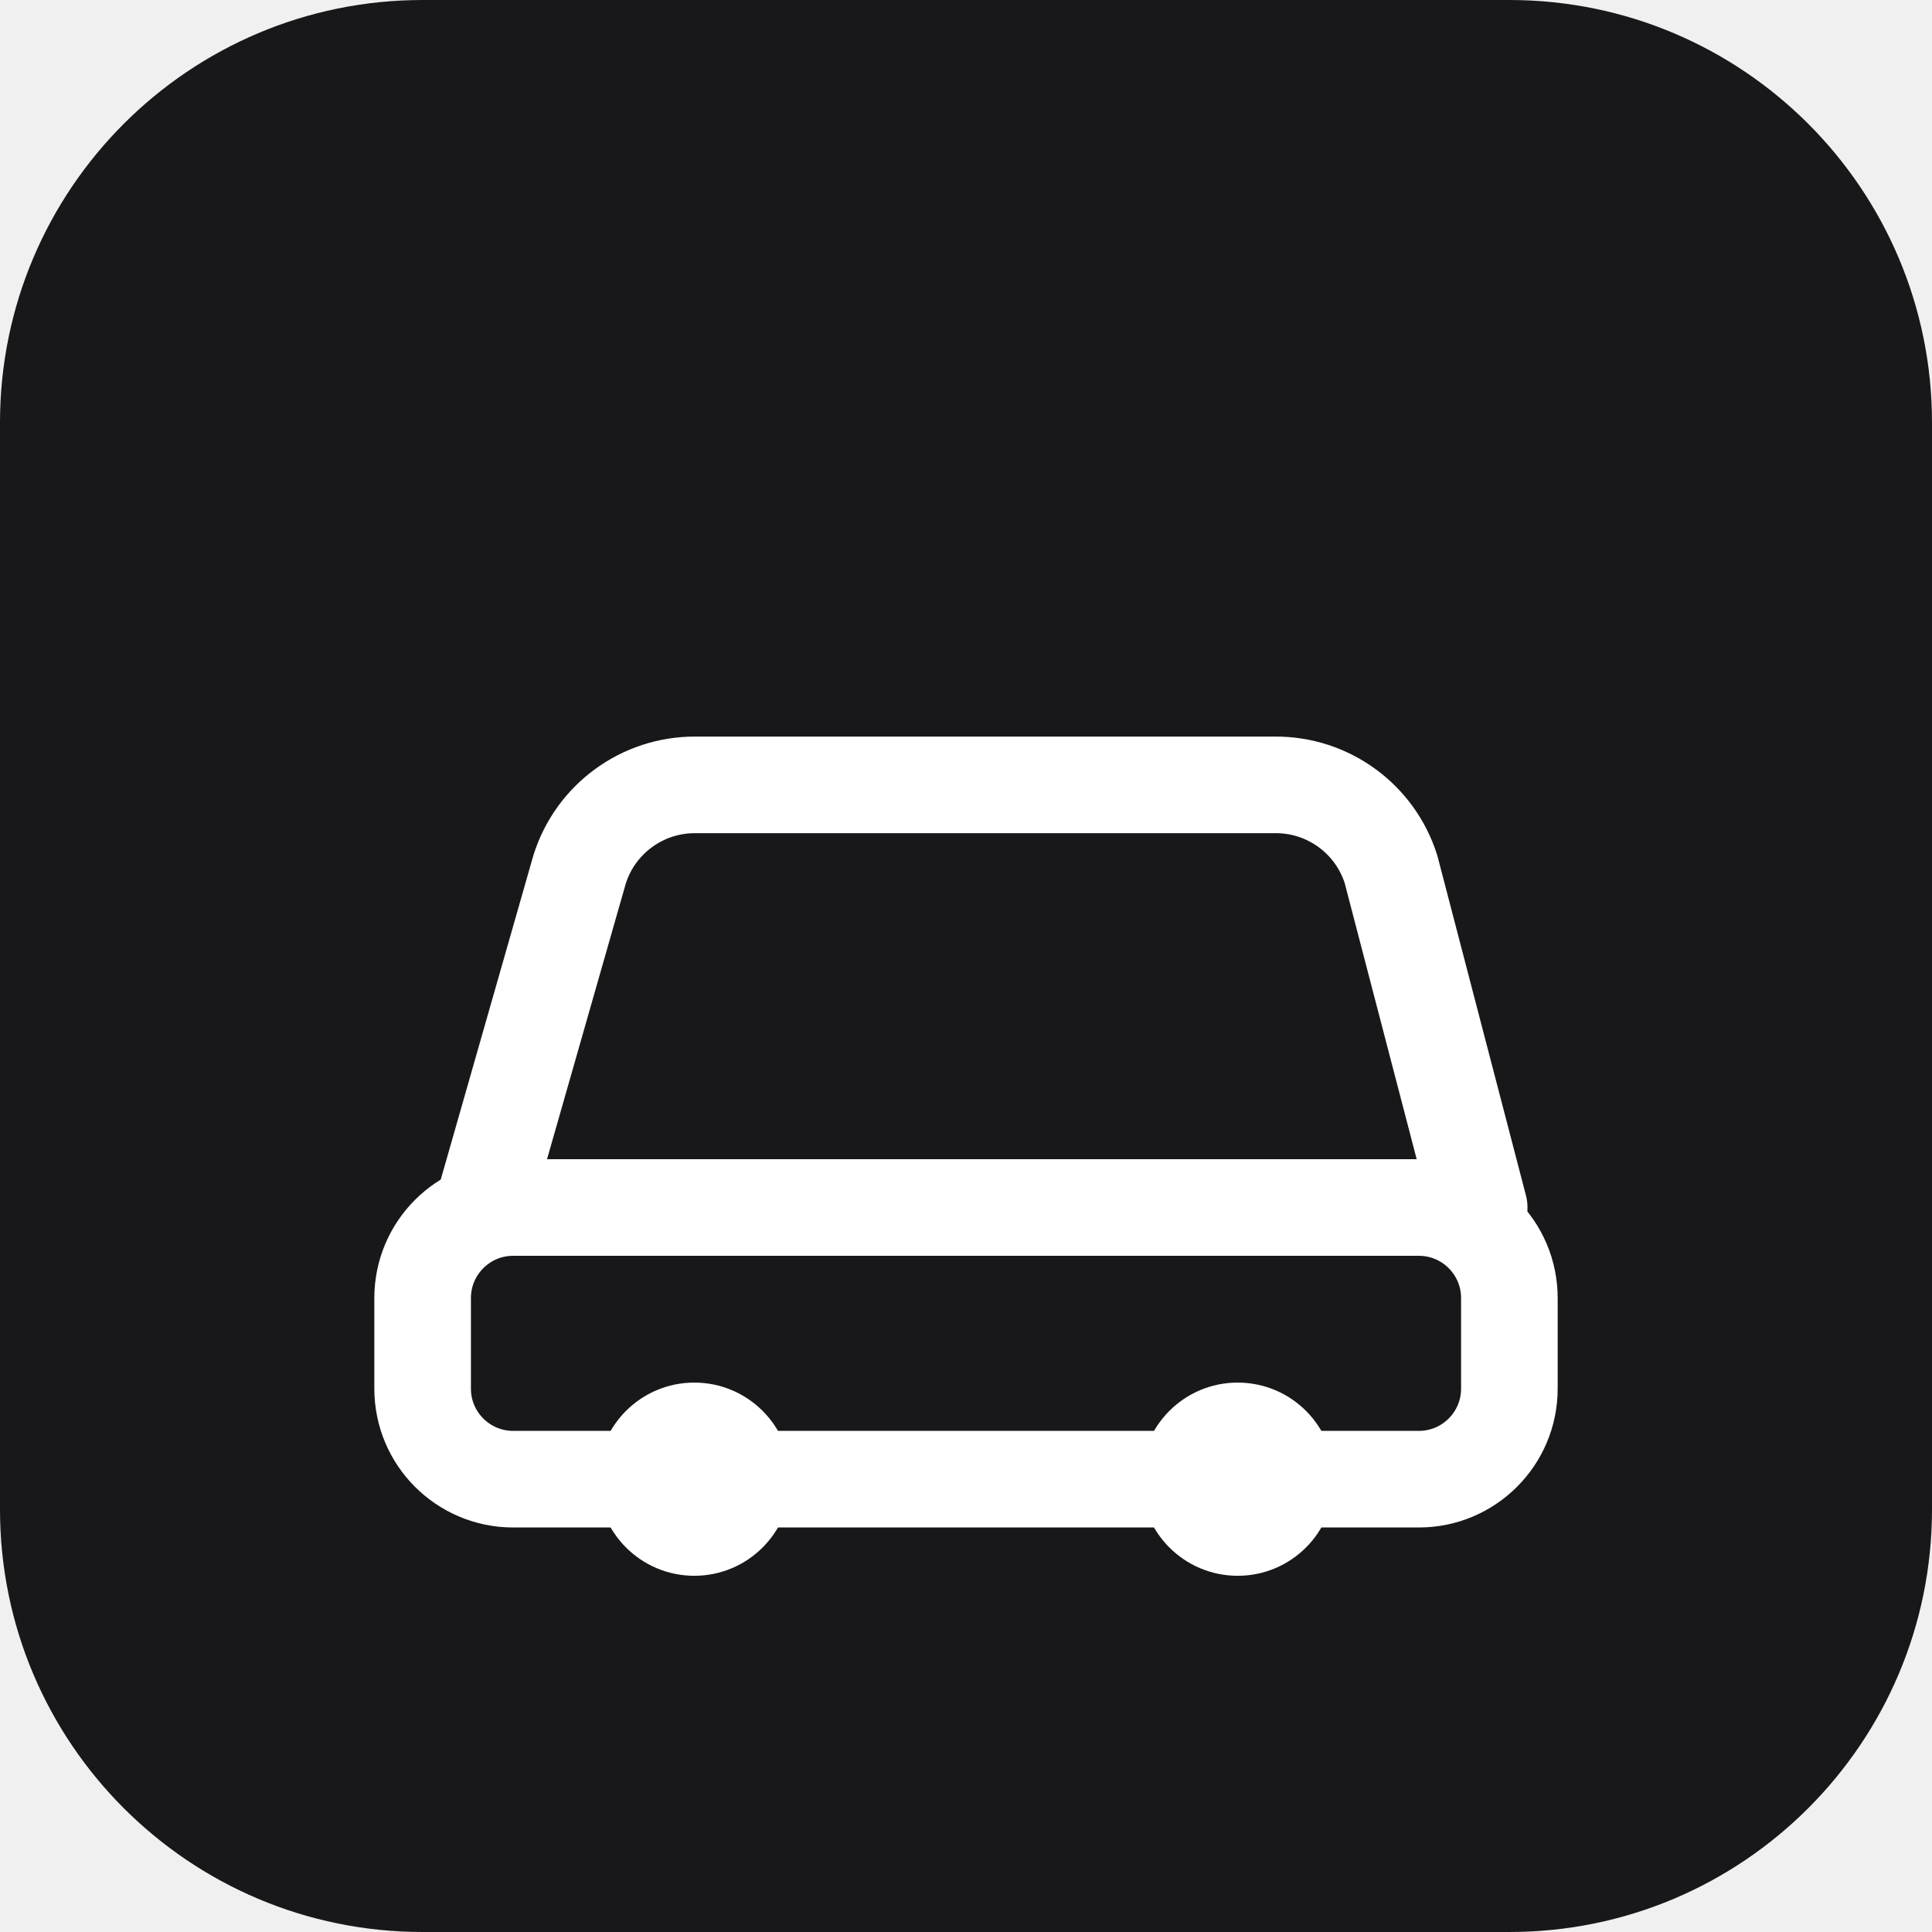
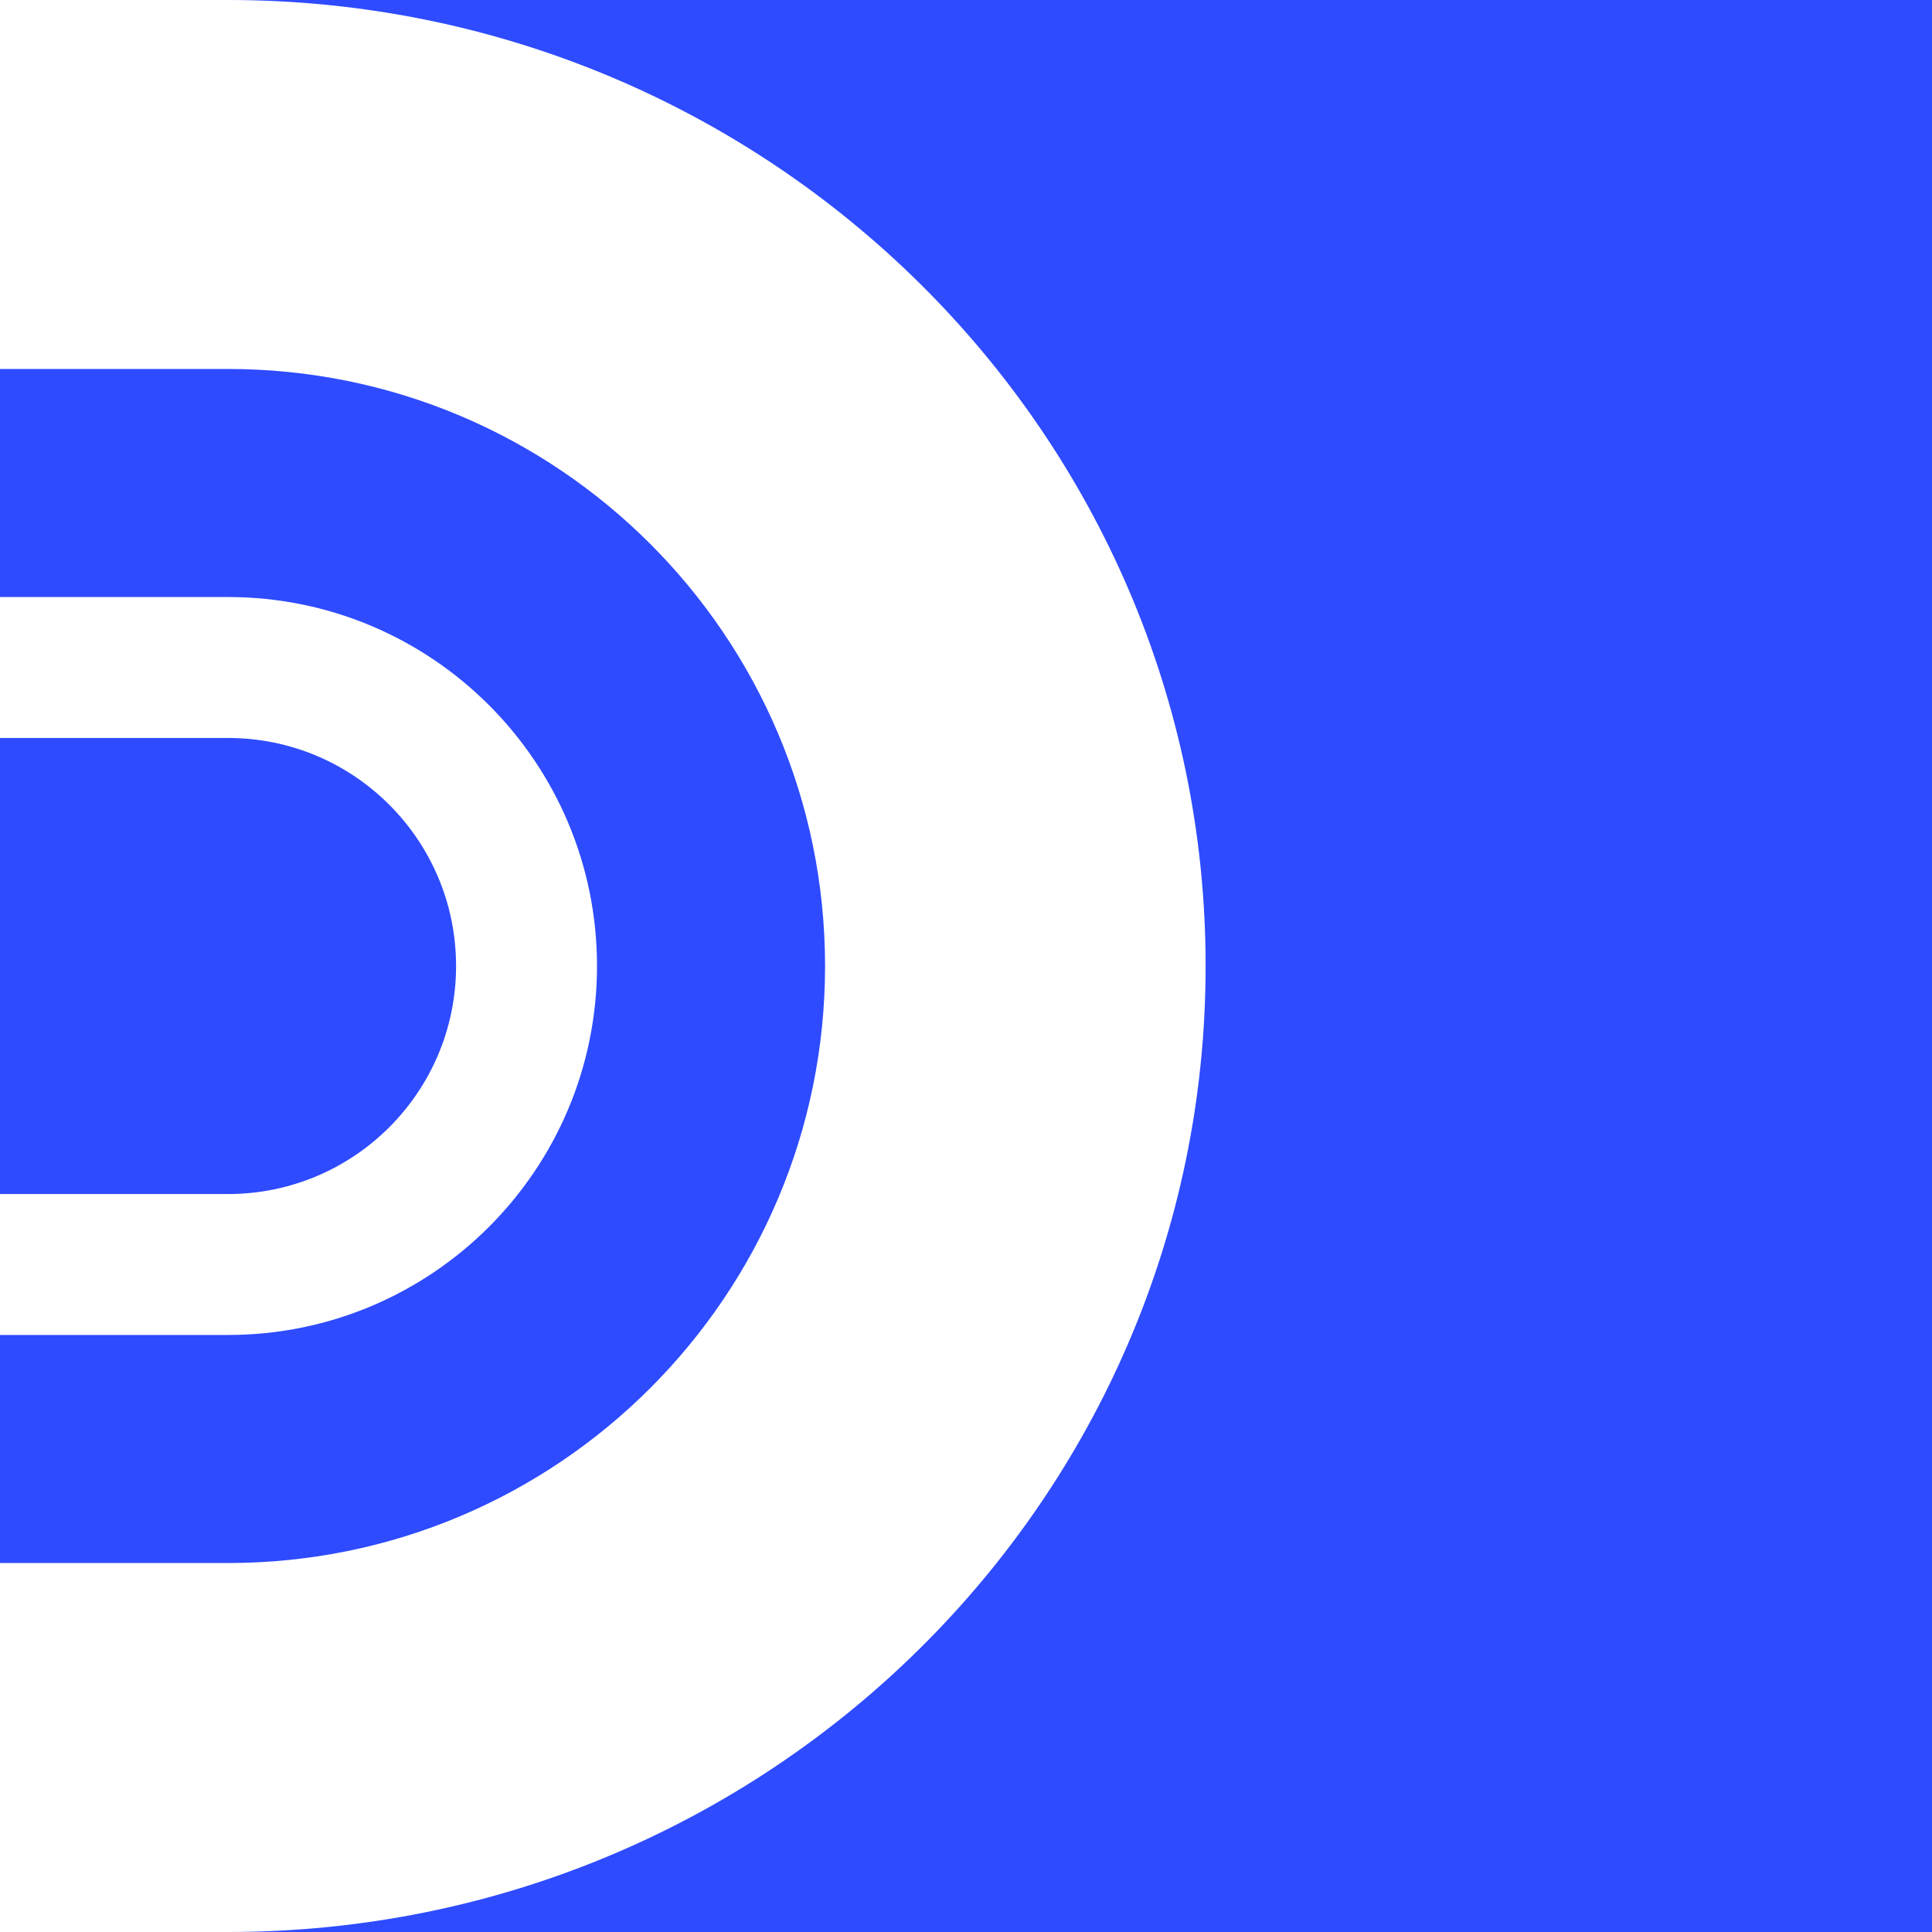
- <svg xmlns="http://www.w3.org/2000/svg" viewBox="0 0 32 32" fill="none">
-   <rect width="32" height="32" rx="7" fill="#18181b" />
-   <path d="M8 20l1.6-5.6a2 2 0 0 1 1.92-1.4h9.6a2 2 0 0 1 1.92 1.4L24.5 20" stroke="#ffffff" stroke-width="1.6" stroke-linecap="round" stroke-linejoin="round" />
-   <rect x="7" y="20" width="18" height="4.5" rx="1.5" stroke="#ffffff" stroke-width="1.6" />
-   <circle cx="11.5" cy="24.5" r="1.6" fill="#ffffff" />
-   <circle cx="20.5" cy="24.5" r="1.6" fill="#ffffff" />
+ <svg xmlns="http://www.w3.org/2000/svg" viewBox="0 0 64 64">
+   <rect width="64" height="64" fill="#2E4BFF" />
+   <path transform="translate(0.00 0.00) scale(0.064)" d="M0 0.00H118.03A506.00 500.00 0 0 1 118.03 1000.00H0V809.02H118.03A309.02 309.02 0 0 0 118.03 190.98H0ZM0 309.02H118.03A190.98 190.98 0 0 1 118.03 690.98H0V618.03H118.03A118.03 118.03 0 0 0 118.03 381.97H0Z" fill="#FFFFFF" />
</svg>
